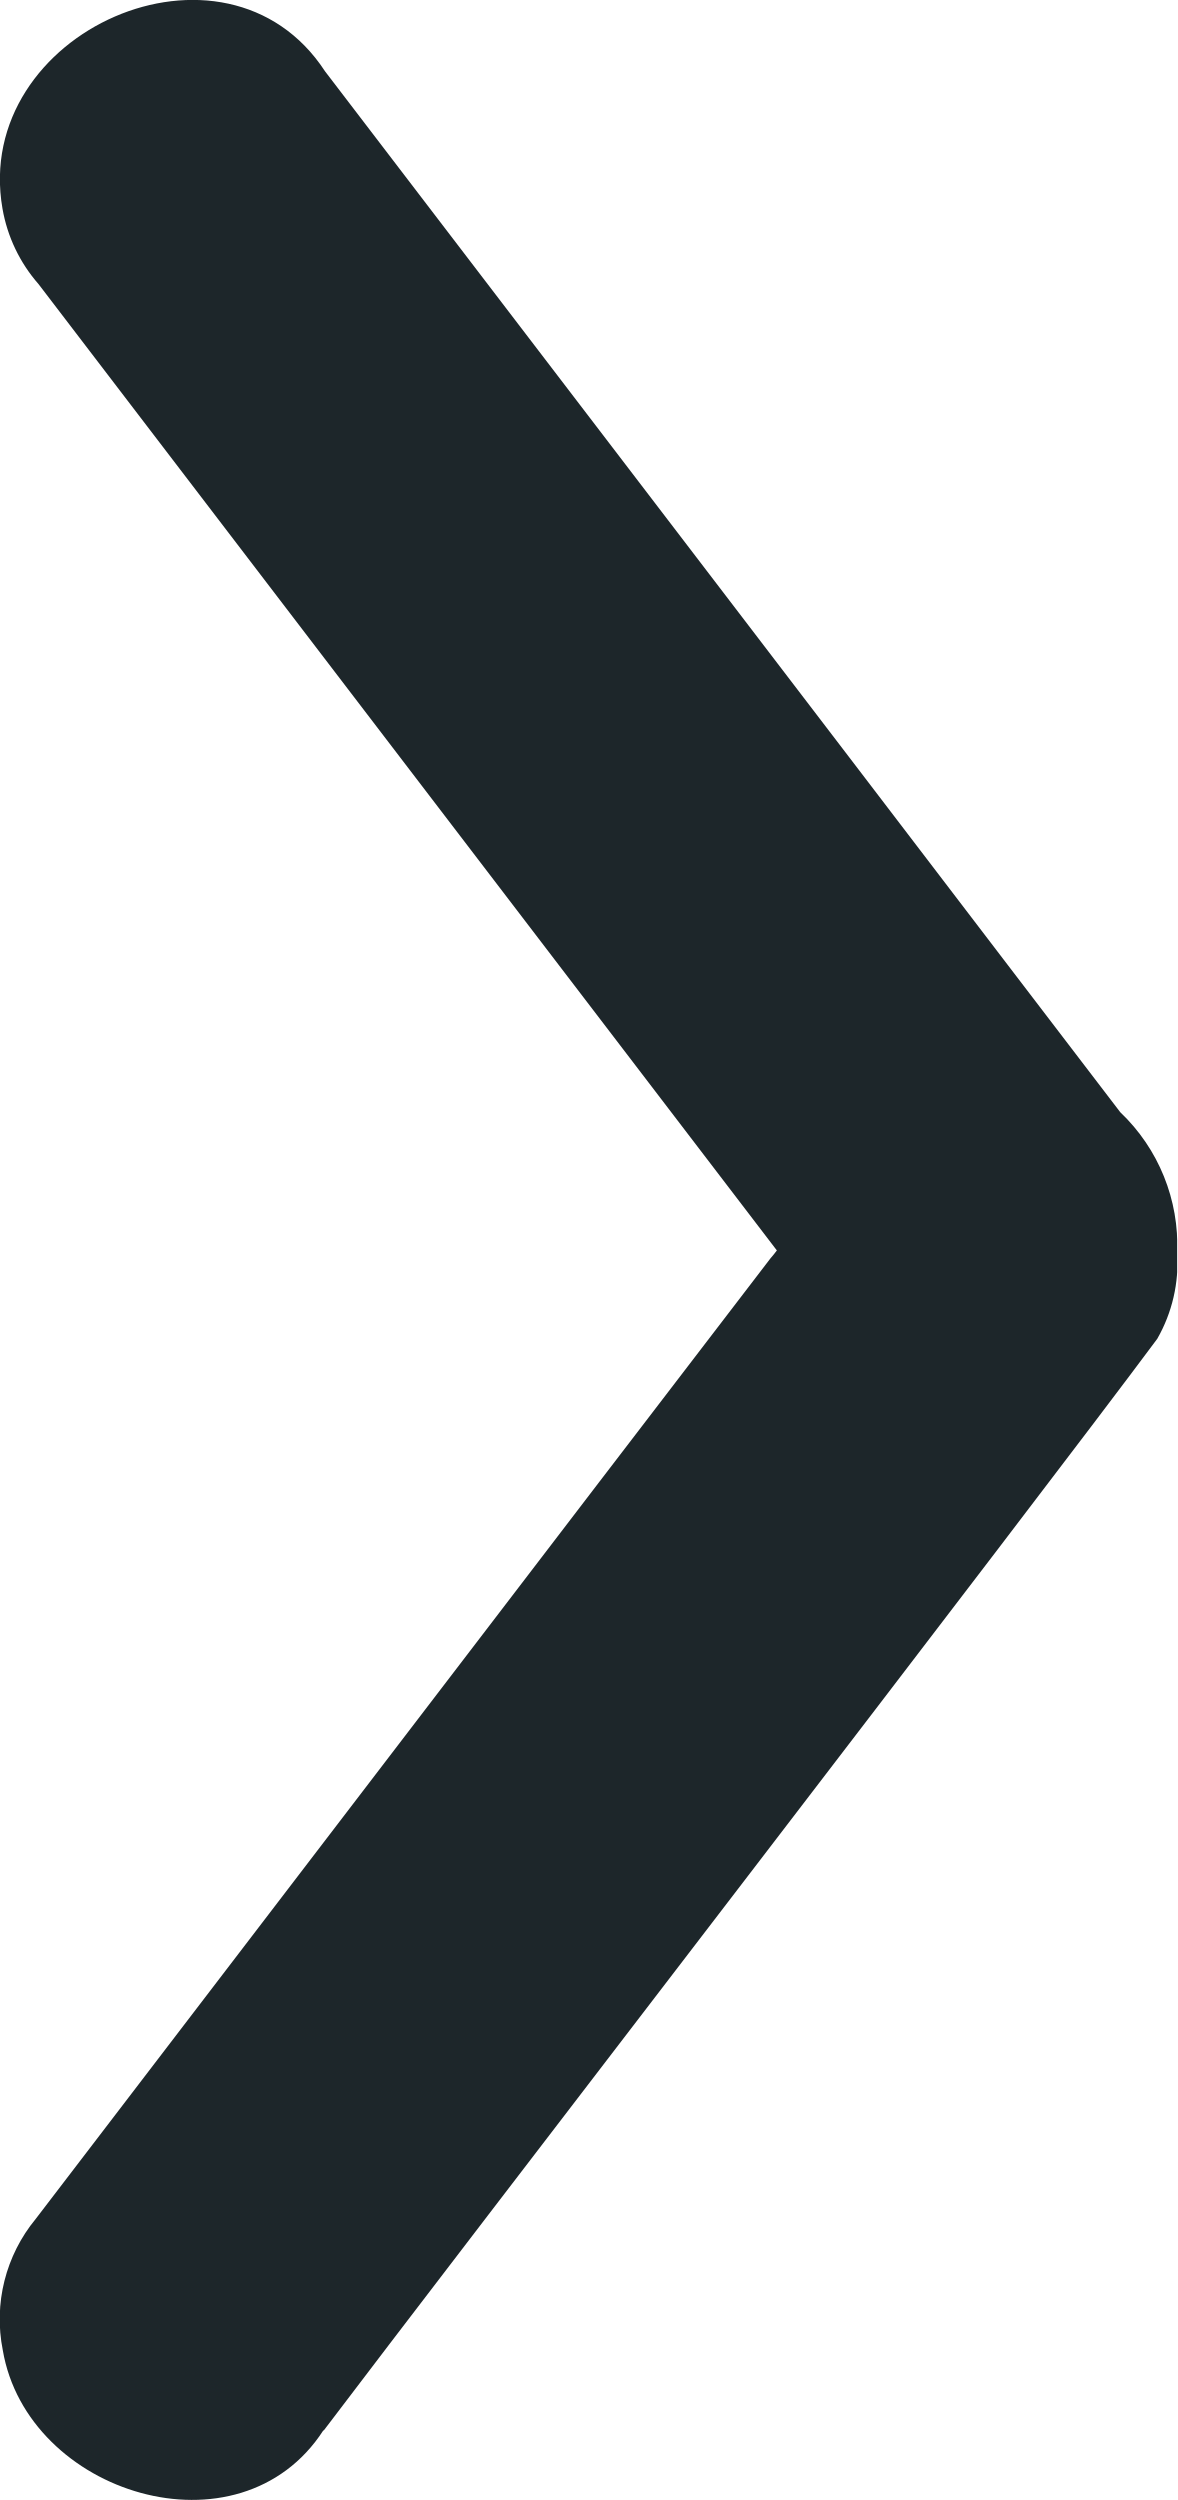
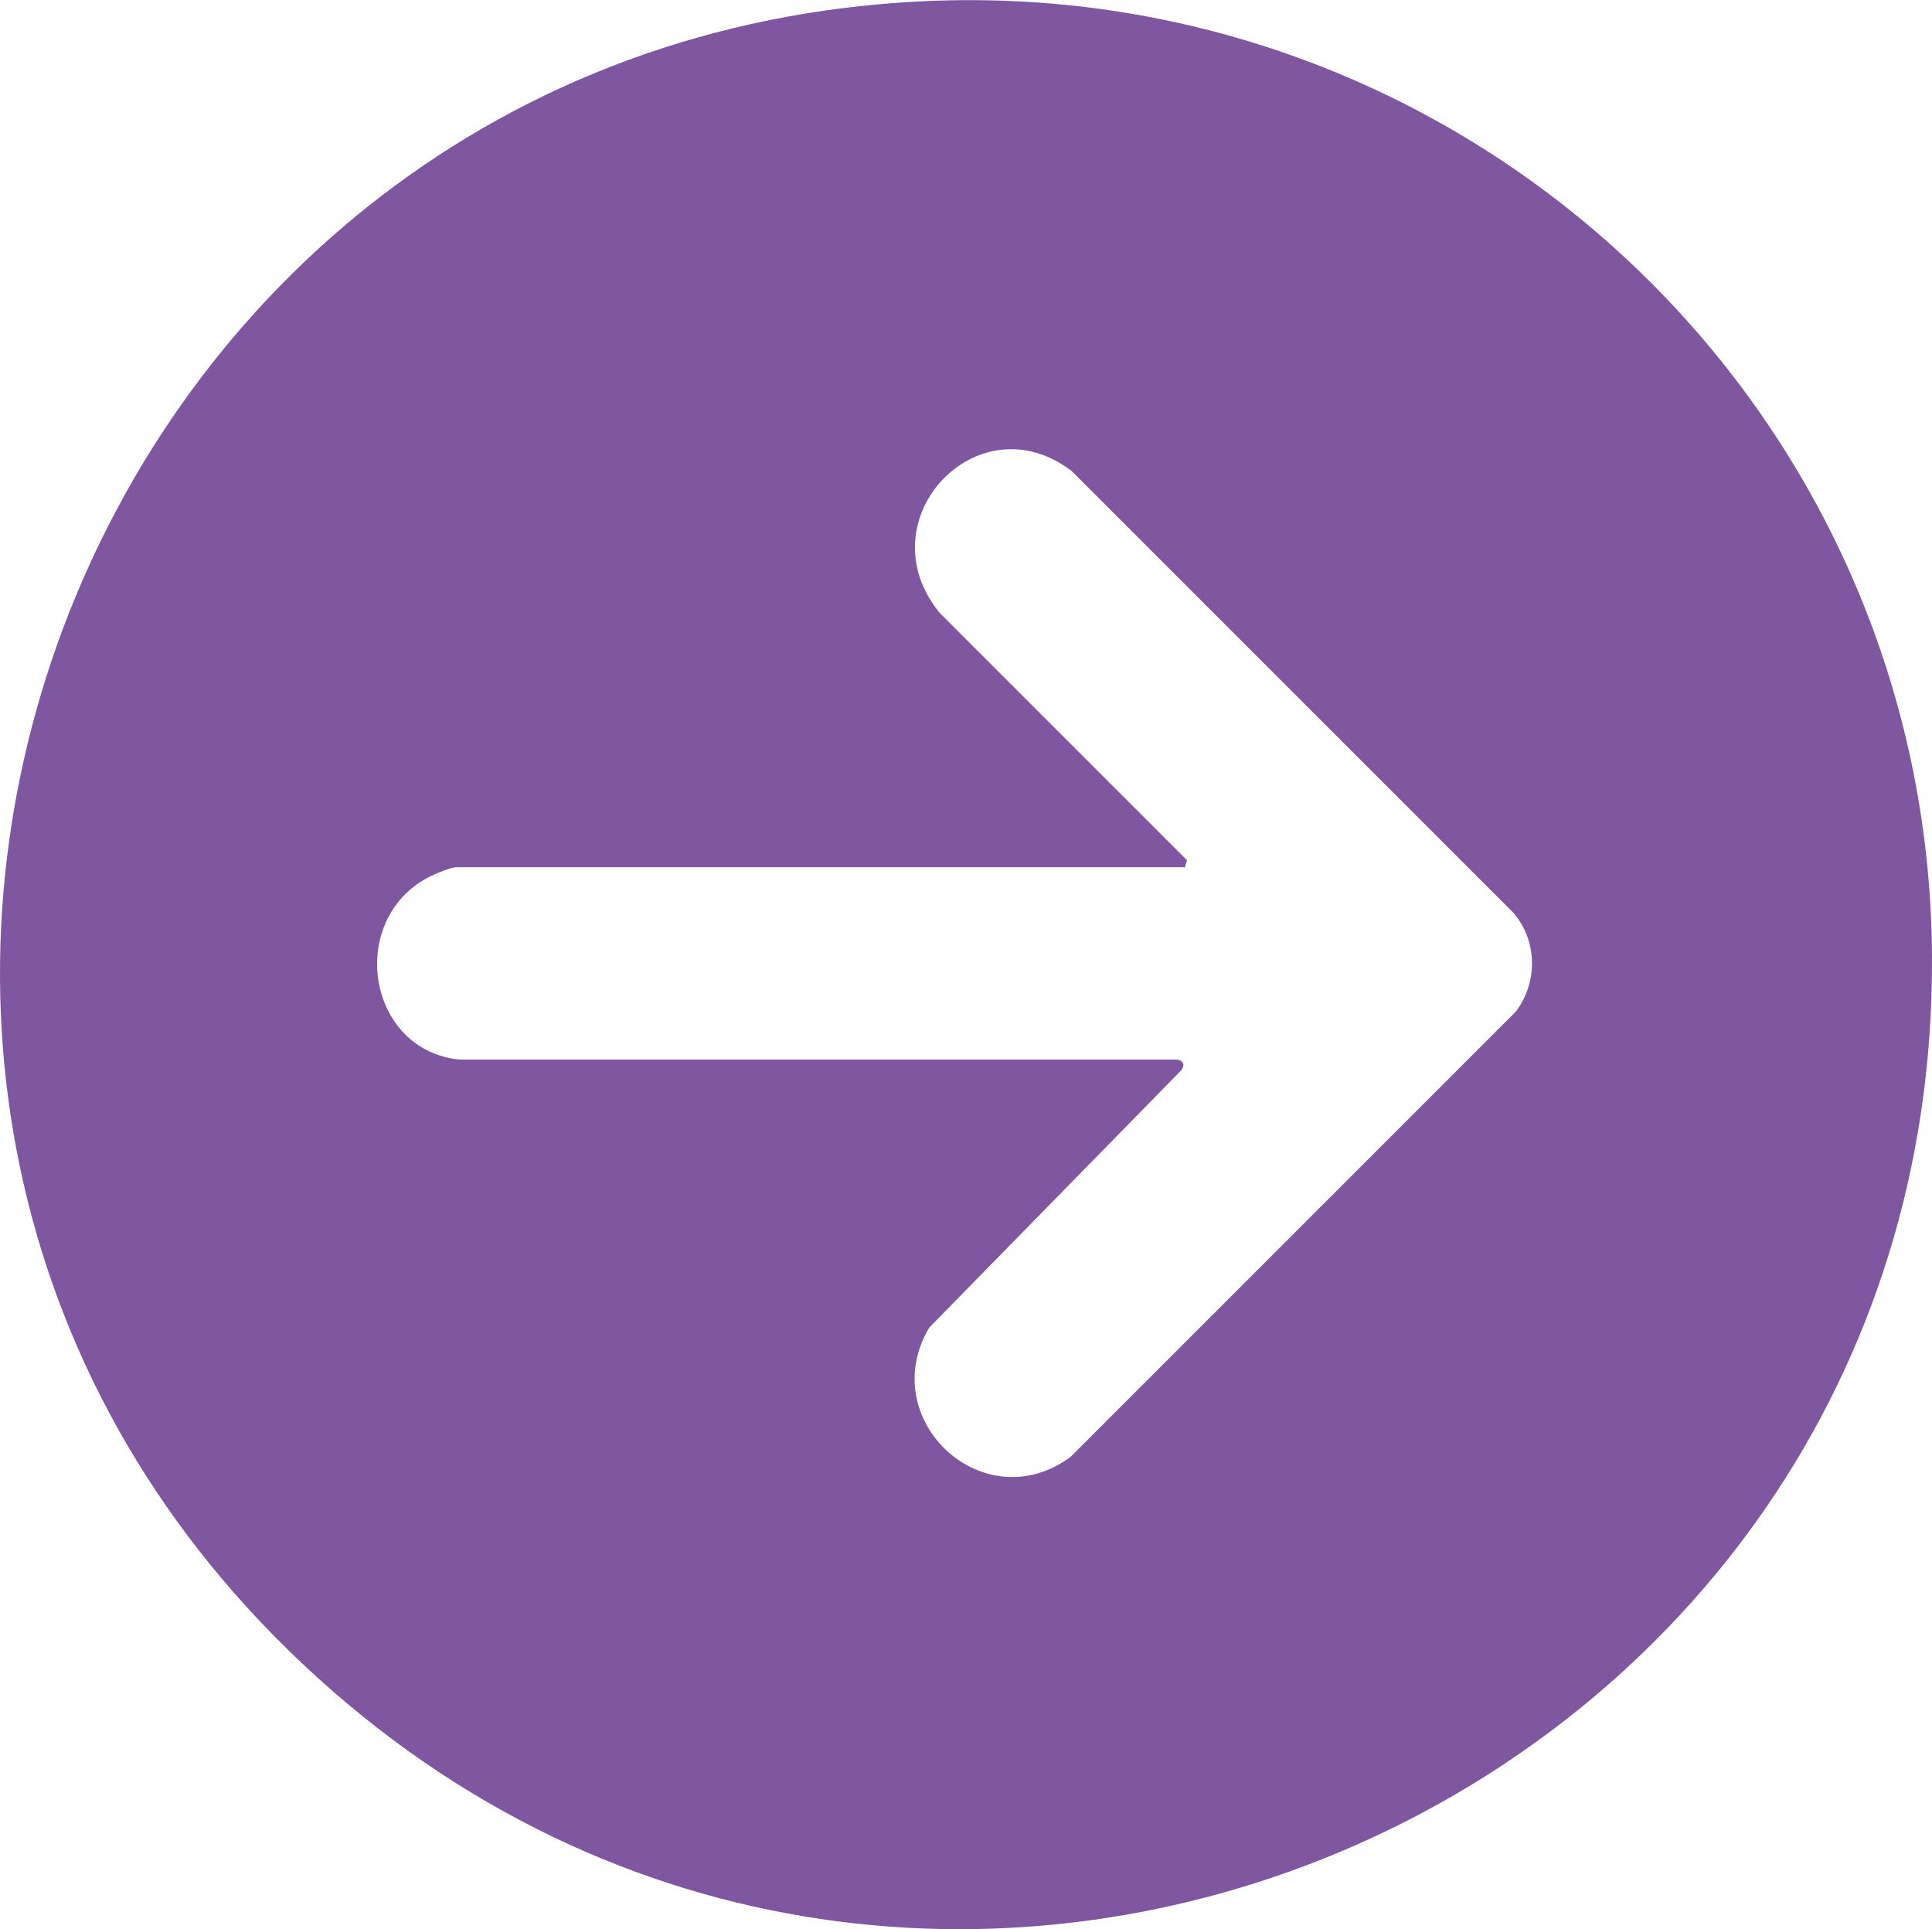
- <svg xmlns="http://www.w3.org/2000/svg" width="11.854" height="25.175" viewBox="0 0 11.854 25.175">
-   <defs>
-     <clipPath id="clip-path">
-       <rect id="rectangle_10" data-name="rectangle 10" width="25.175" height="11.854" fill="none" />
-     </clipPath>
-   </defs>
-   <g id="group_14" data-name="group 14" transform="translate(11.854) rotate(90)">
-     <g id="group_10" data-name="group 10" clip-path="url(#clip-path)">
-       <path id="path_58" data-name="path 58" d="M24.475,8.594C22.828,7.349,15.045,1.36,13.481.2a1.543,1.543,0,0,0-.865-.2A1.85,1.85,0,0,0,11.2.573L9.725,1.7C7.57,3.343,2.221,7.433.718,8.581c-1.532,1-.4,3.559,1.383,3.248a1.556,1.556,0,0,0,.76-.363c1.289-.986,7.013-5.357,9.731-7.435.027.019.053.042.078.063,2.216,1.7,8.356,6.39,9.674,7.4a1.588,1.588,0,0,0,1.322.332c1.45-.245,2.113-2.384.808-3.228" transform="translate(0 0)" fill="#1D262A" />
-     </g>
+ <svg xmlns="http://www.w3.org/2000/svg" id="Ebene_3" data-name="Ebene 3" viewBox="0 0 47.41 47.33">
+   <g id="ZiauIp">
+     <path d="M22.66.03c13.43-.63,24.69,10.02,24.75,23.46.1,20.78-24.74,31.63-39.94,17.38C-7.77,26.59,1.81,1.01,22.66.03ZM29.06,21.28H11.21c-.17,0-.65.21-.81.31-1.87,1.11-1.36,4.18.87,4.41h17.56c.18-.01.28.11.15.27l-6.18,6.31c-1.33,2.26,1.34,4.74,3.47,3.17l10.93-10.93c.54-.72.53-1.73-.06-2.42l-10.84-10.84c-2.31-1.77-5.1,1.21-3.24,3.48l6.07,6.07-.06.18Z" fill="#7e57a0" />
  </g>
</svg>
